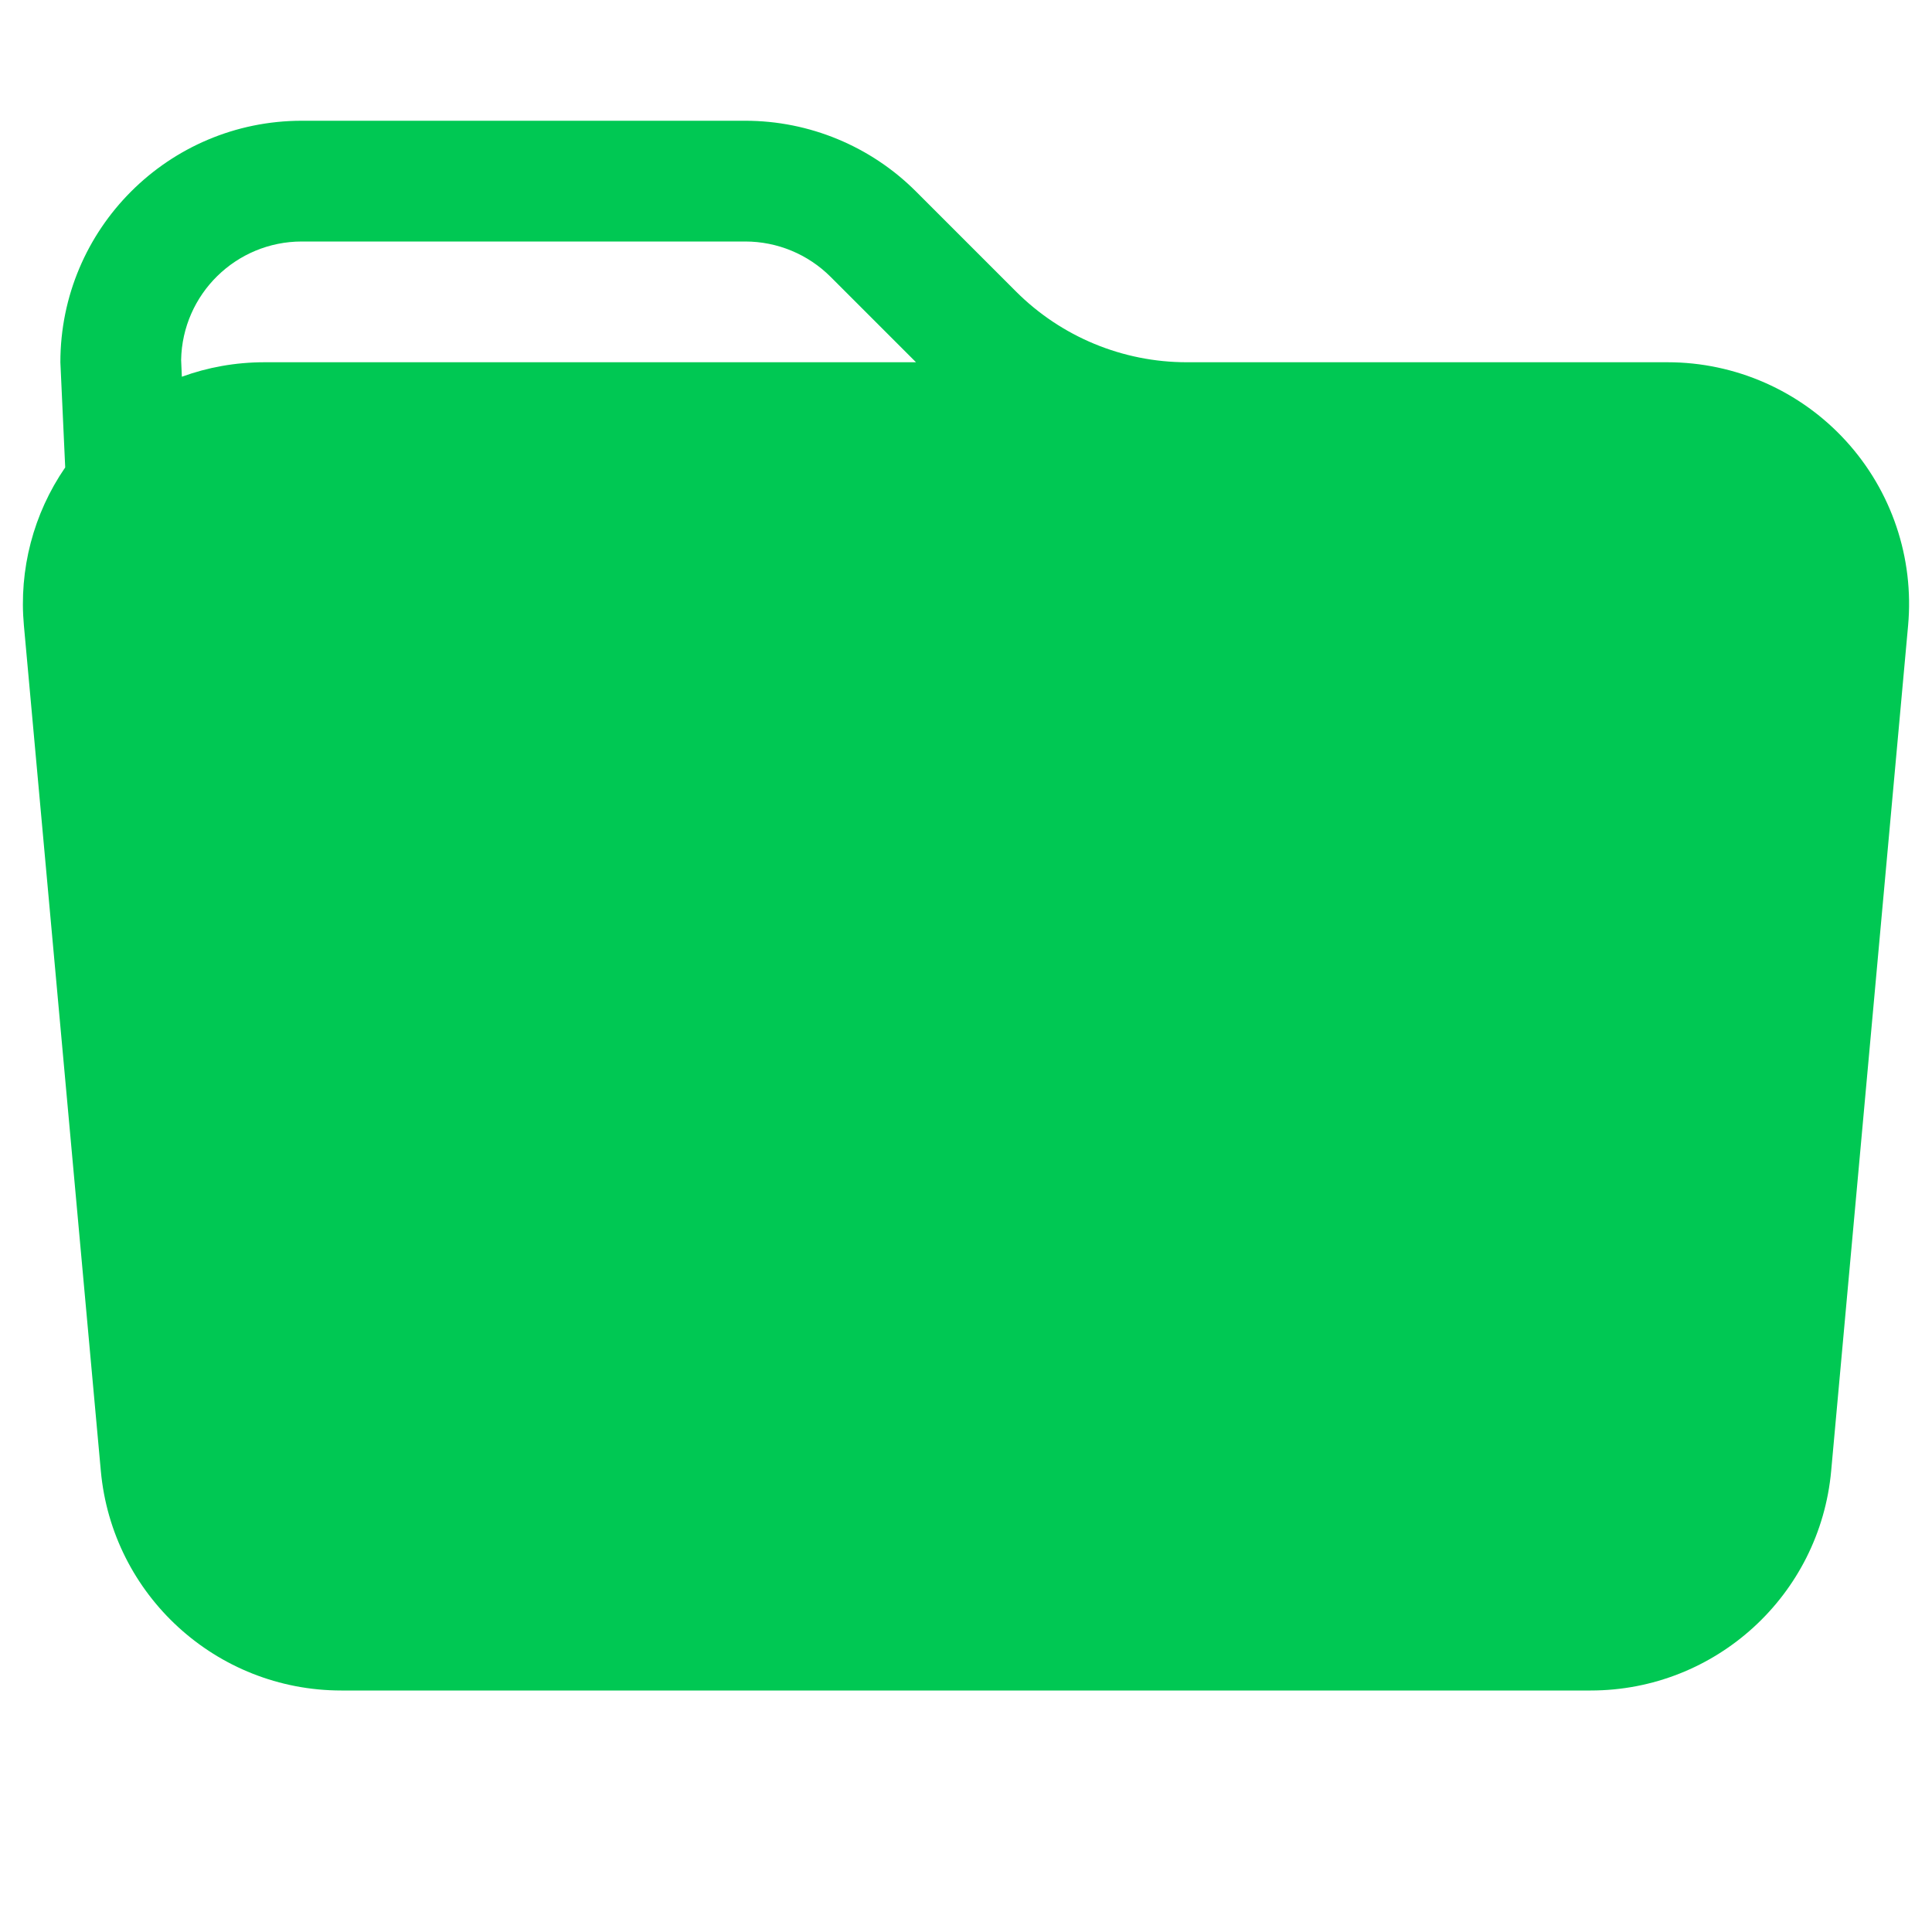
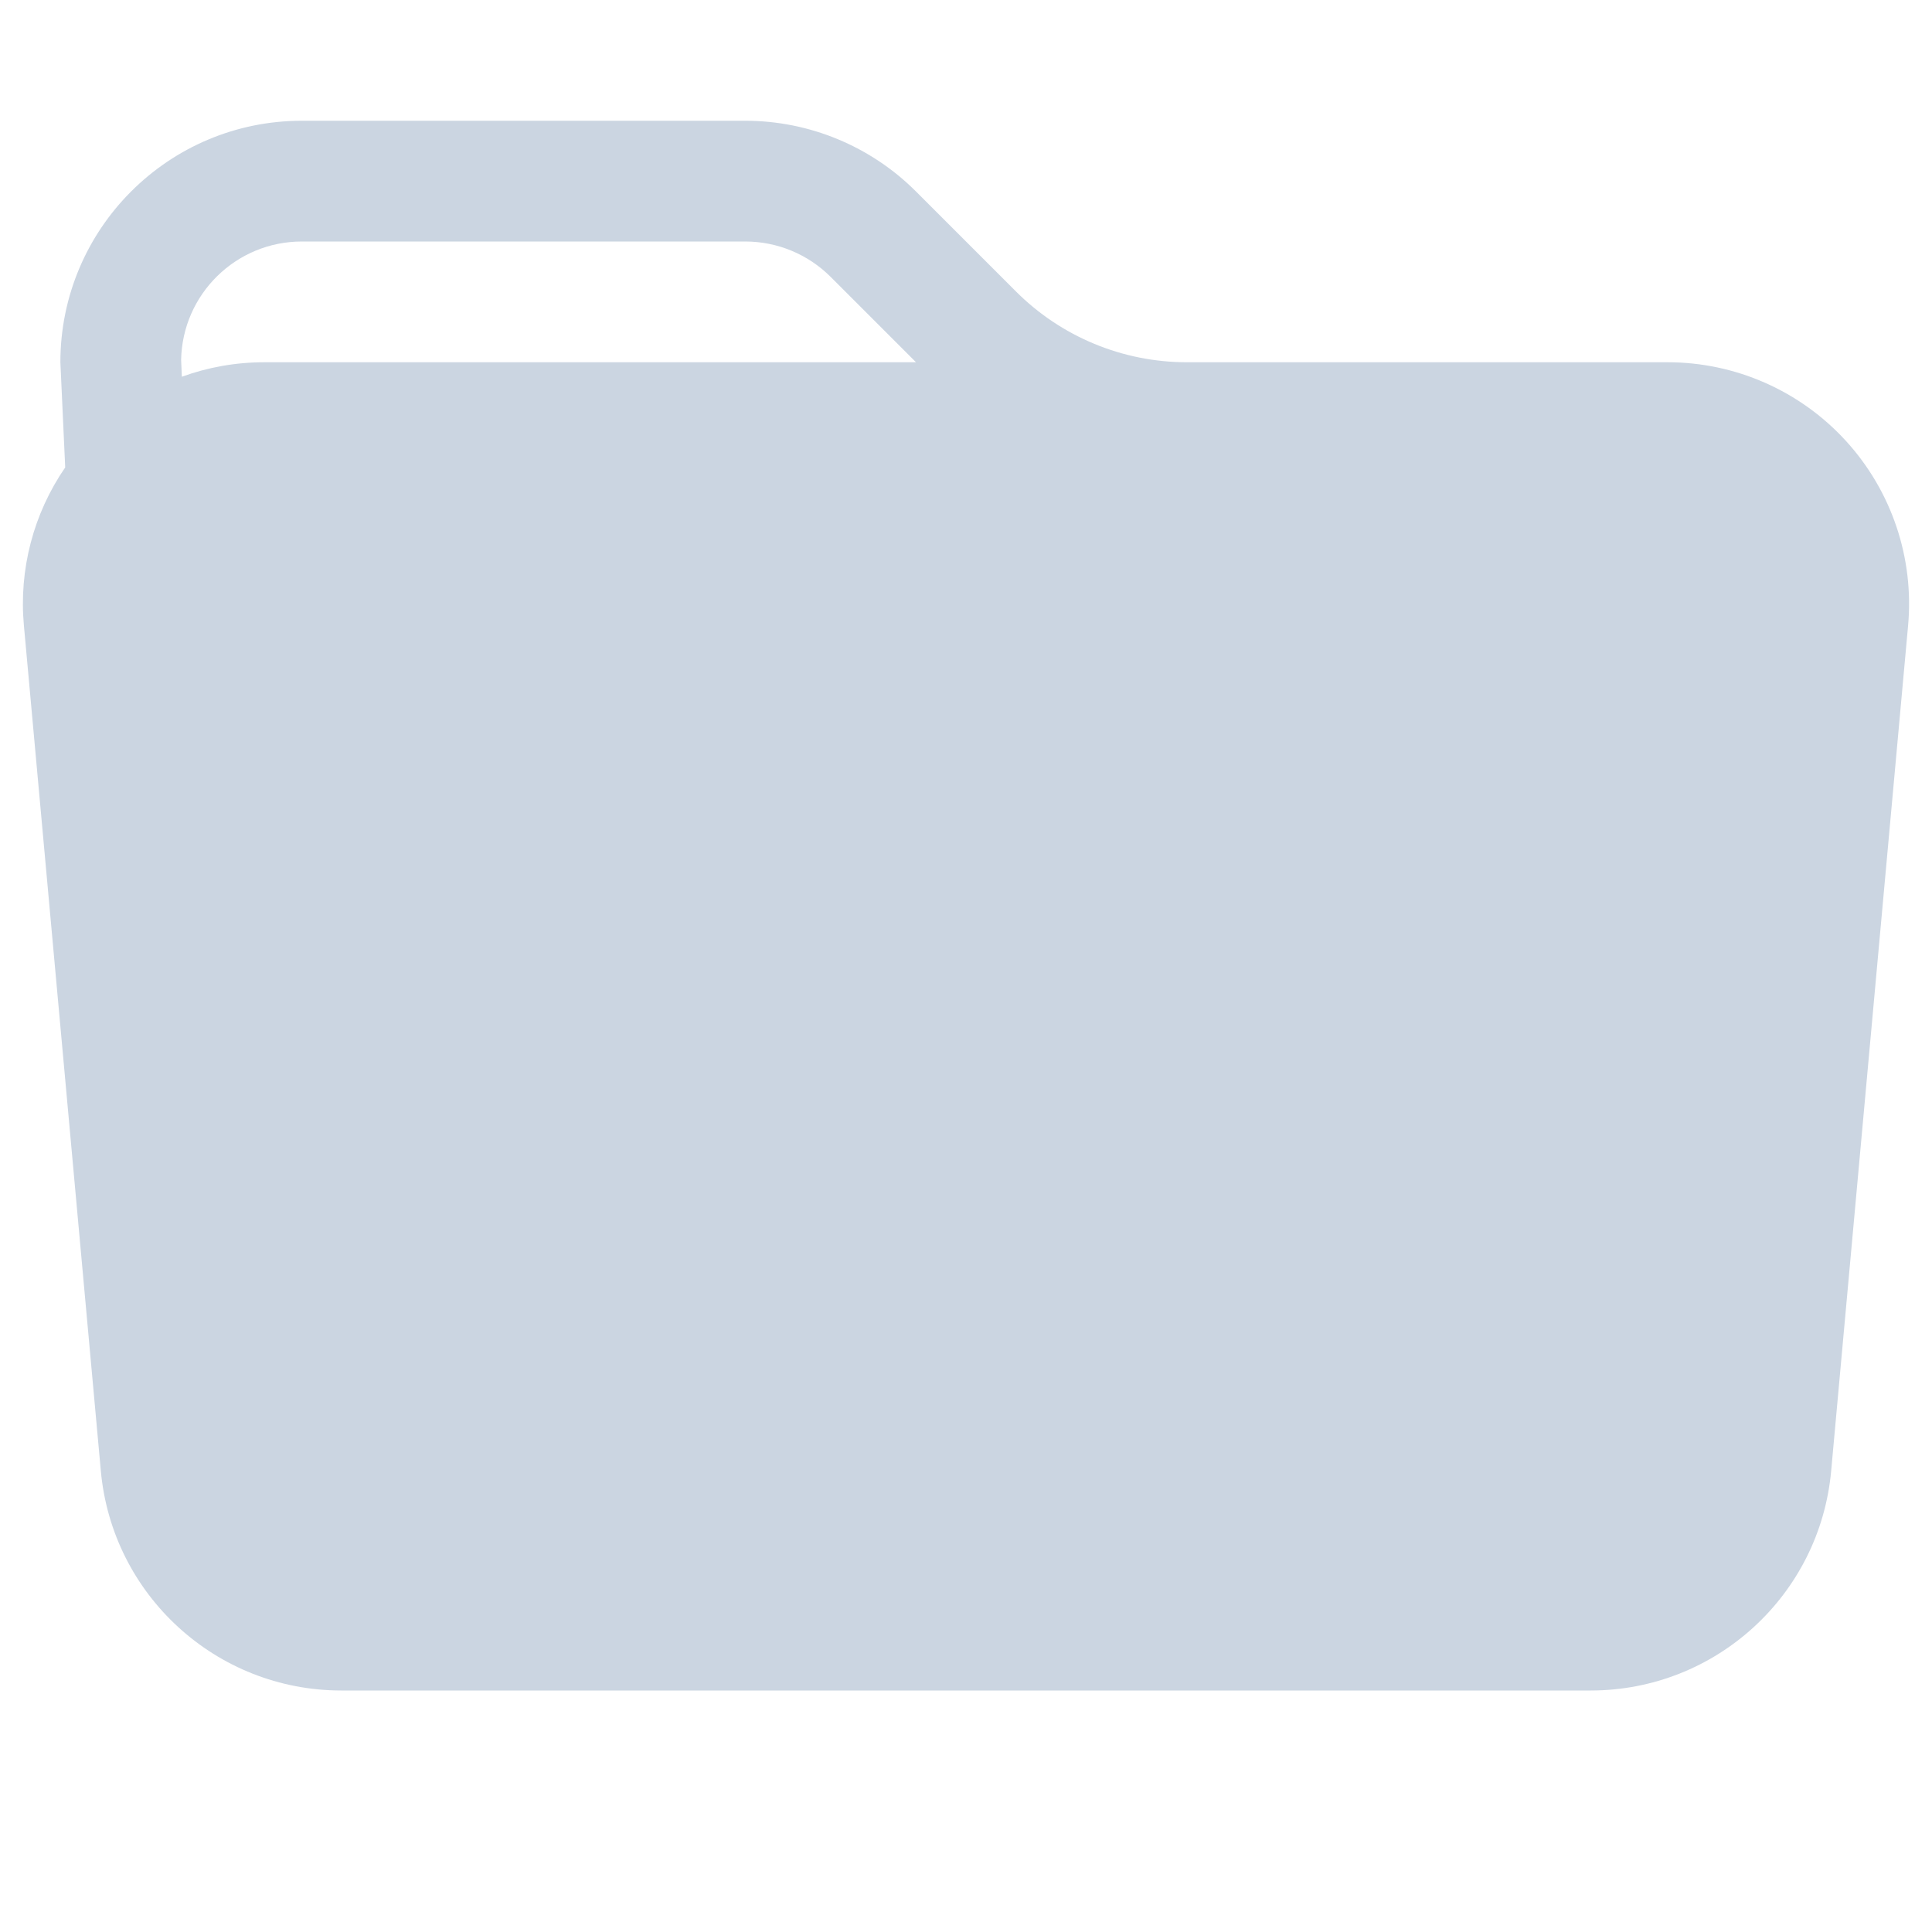
<svg xmlns="http://www.w3.org/2000/svg" viewBox="0 0 16 16" width="16" height="16">
-   <path fill="#00c853" d="M9.828 3h3.982a2 2 0 0 1 1.992 2.181l-.637 7A2 2 0 0 1 13.174 14H2.826a2 2 0 0 1-1.991-1.819l-.637-7a1.99 1.99 0 0 1 .342-1.31L.5 3a2 2 0 0 1 2-2h3.672a2 2 0 0 1 1.414.586l.828.828A2 2 0 0 0 9.828 3zm-8.322.12C1.72 3.042 1.95 3 2.19 3h5.396l-.707-.707A1 1 0 0 0 6.172 2H2.5a1 1 0 0 0-1 .981l.006.139z" />
+   <path fill="#cbd5e1" d="M9.828 3h3.982a2 2 0 0 1 1.992 2.181l-.637 7A2 2 0 0 1 13.174 14H2.826a2 2 0 0 1-1.991-1.819l-.637-7a1.99 1.99 0 0 1 .342-1.31L.5 3a2 2 0 0 1 2-2h3.672a2 2 0 0 1 1.414.586l.828.828A2 2 0 0 0 9.828 3zm-8.322.12C1.72 3.042 1.95 3 2.19 3h5.396l-.707-.707A1 1 0 0 0 6.172 2H2.5a1 1 0 0 0-1 .981l.006.139z" />
</svg>
